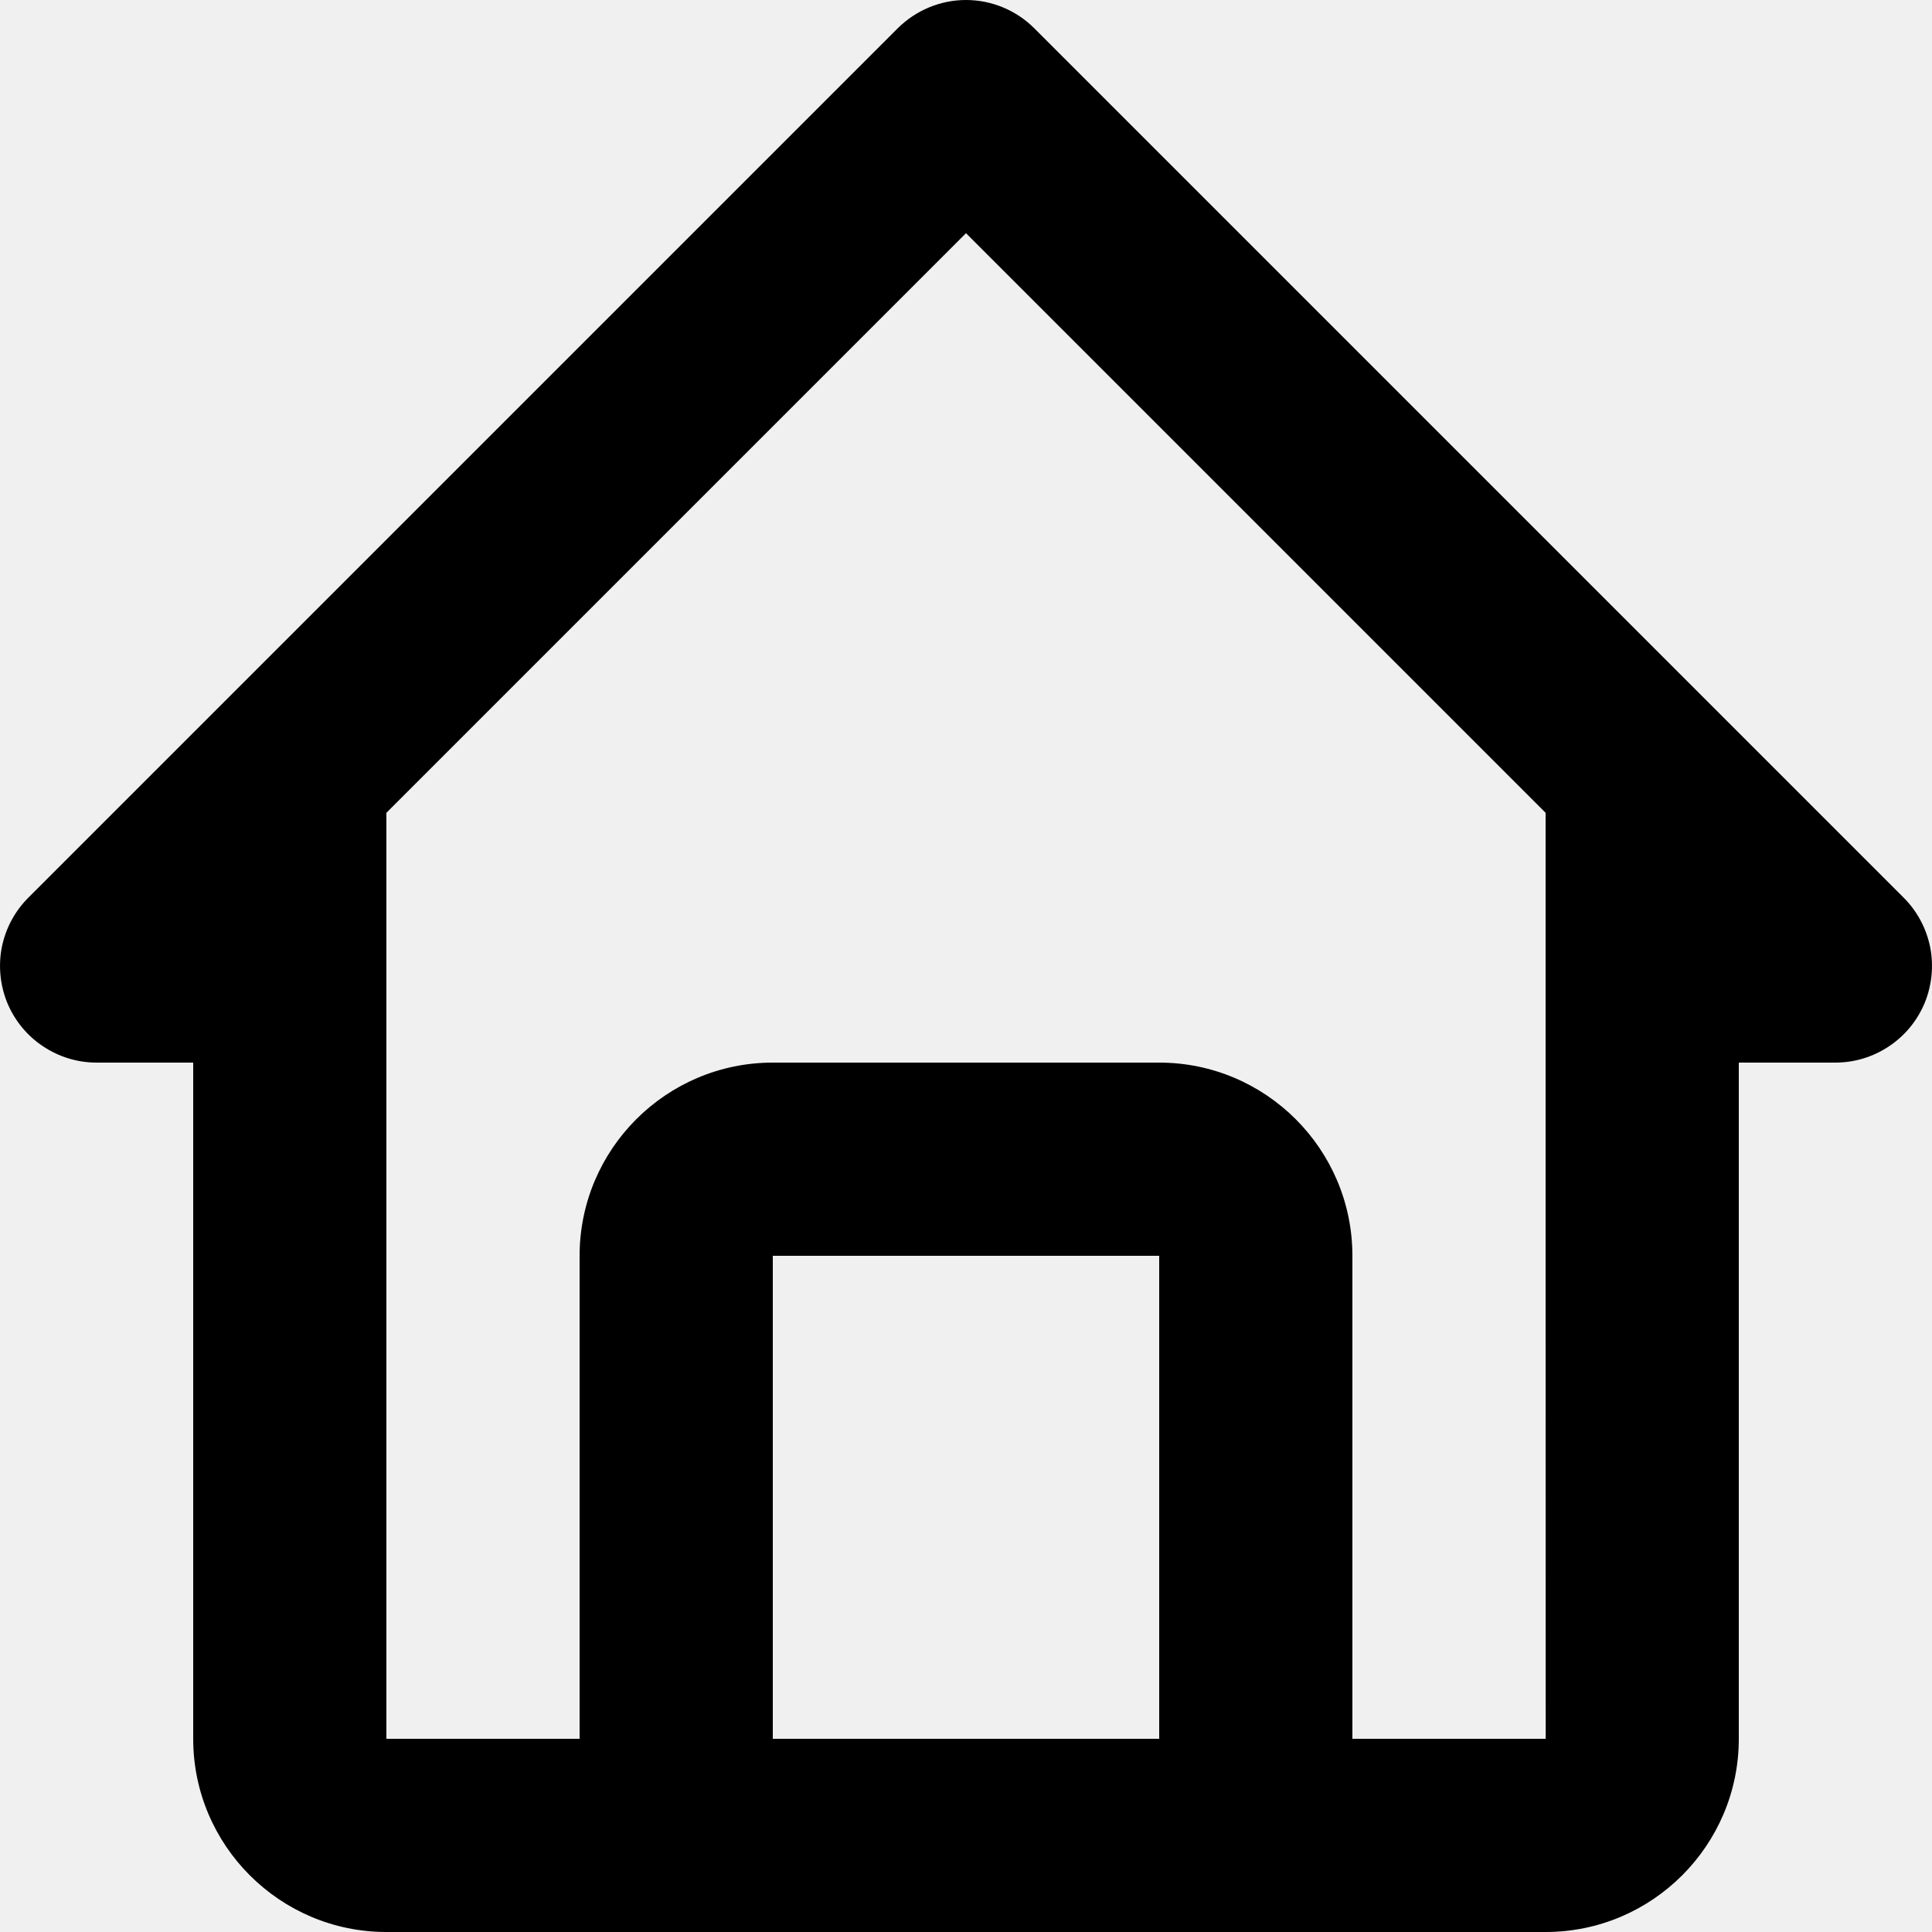
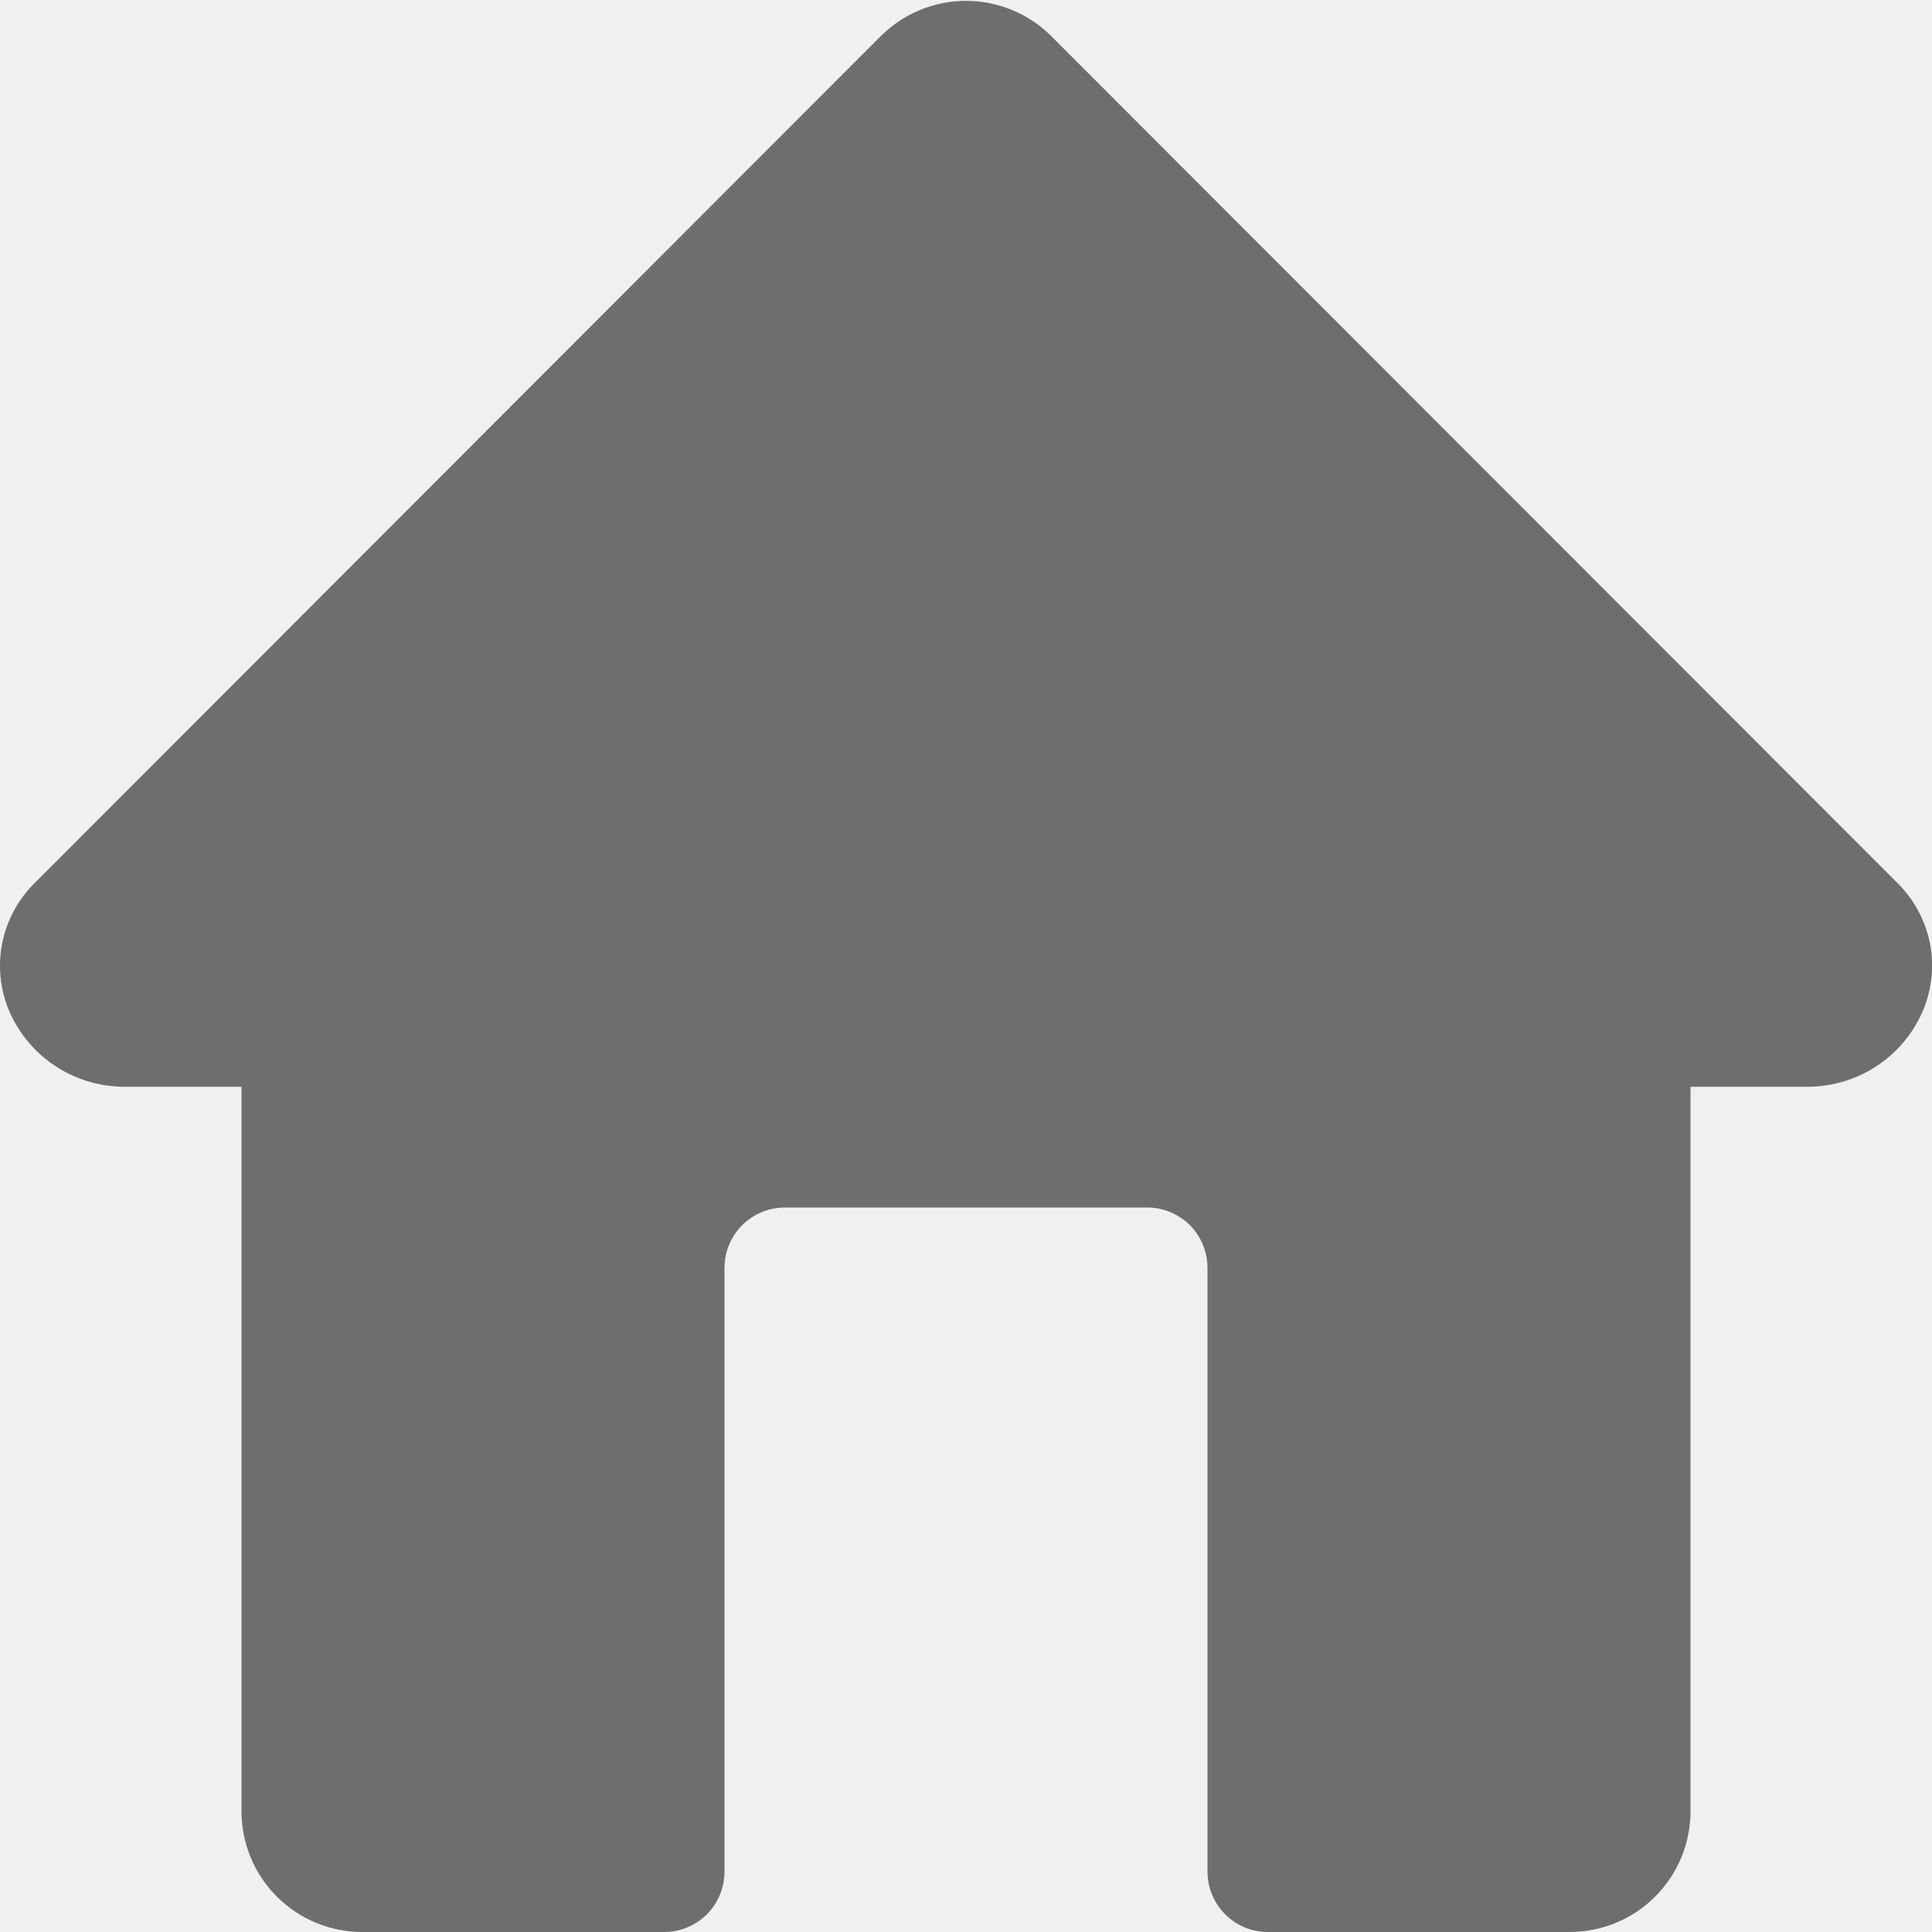
- <svg xmlns="http://www.w3.org/2000/svg" width="20" height="20" viewBox="0 0 20 20" fill="none">
-   <path id="Vector" d="M1 11H2V18C2 19.103 2.897 20 4 20H16C17.103 20 18 19.103 18 18V11H19C19.198 11 19.391 10.941 19.555 10.831C19.72 10.722 19.848 10.565 19.924 10.383C19.999 10.2 20.019 9.999 19.981 9.805C19.942 9.611 19.847 9.433 19.707 9.293L10.707 0.293C10.52 0.106 10.265 0 10 0C9.735 0 9.481 0.106 9.293 0.293L0.293 9.293C0.153 9.433 0.058 9.611 0.019 9.805C-0.019 9.999 0.001 10.2 0.076 10.383C0.152 10.565 0.28 10.722 0.445 10.831C0.609 10.941 0.802 11 1 11ZM8 18V13H12V18H8ZM10 2.414L16 8.414V13L16.001 18H14V13C14 11.897 13.103 11 12 11H8C6.897 11 6 11.897 6 13V18H4V8.414L10 2.414Z" fill="black" />
+ <svg xmlns="http://www.w3.org/2000/svg" width="16" height="16" viewBox="0 0 16 16" fill="none">
+   <g clip-path="url(#clip0_3019_45625)">
+     <path d="M13 16H10.5C10.367 16 10.24 15.947 10.147 15.854C10.053 15.76 10 15.633 10 15.5V10.5C10 10.367 9.947 10.24 9.854 10.146C9.76 10.053 9.633 10 9.5 10H6.5C6.368 10 6.24 10.053 6.147 10.146C6.053 10.24 6 10.367 6 10.5V15.5C6 15.633 5.947 15.76 5.854 15.854C5.76 15.947 5.633 16 5.5 16H3C2.735 16 2.481 15.895 2.293 15.707C2.105 15.52 2 15.265 2 15V9H1.047C0.841 9.003 0.638 8.945 0.465 8.833C0.292 8.721 0.156 8.56 0.075 8.37C0 8.193 -0.019 7.997 0.019 7.808C0.057 7.62 0.151 7.447 0.288 7.312L7.293 0.3C7.481 0.113 7.735 0.007 8 0.007C8.265 0.007 8.52 0.113 8.707 0.3L15.711 7.31C15.849 7.445 15.943 7.618 15.982 7.807C16.02 7.996 16 8.192 15.925 8.37C15.844 8.56 15.708 8.721 15.535 8.833C15.362 8.945 15.159 9.003 14.953 9H14V15C14 15.265 13.895 15.52 13.707 15.707C13.52 15.895 13.265 16 13 16Z" fill="#6C6E6F" />
+   </g>
+   <defs>
+     <clipPath id="clip0_3019_45625">
+       <rect width="16" height="16" fill="white" />
+     </clipPath>
+   </defs>
</svg>
